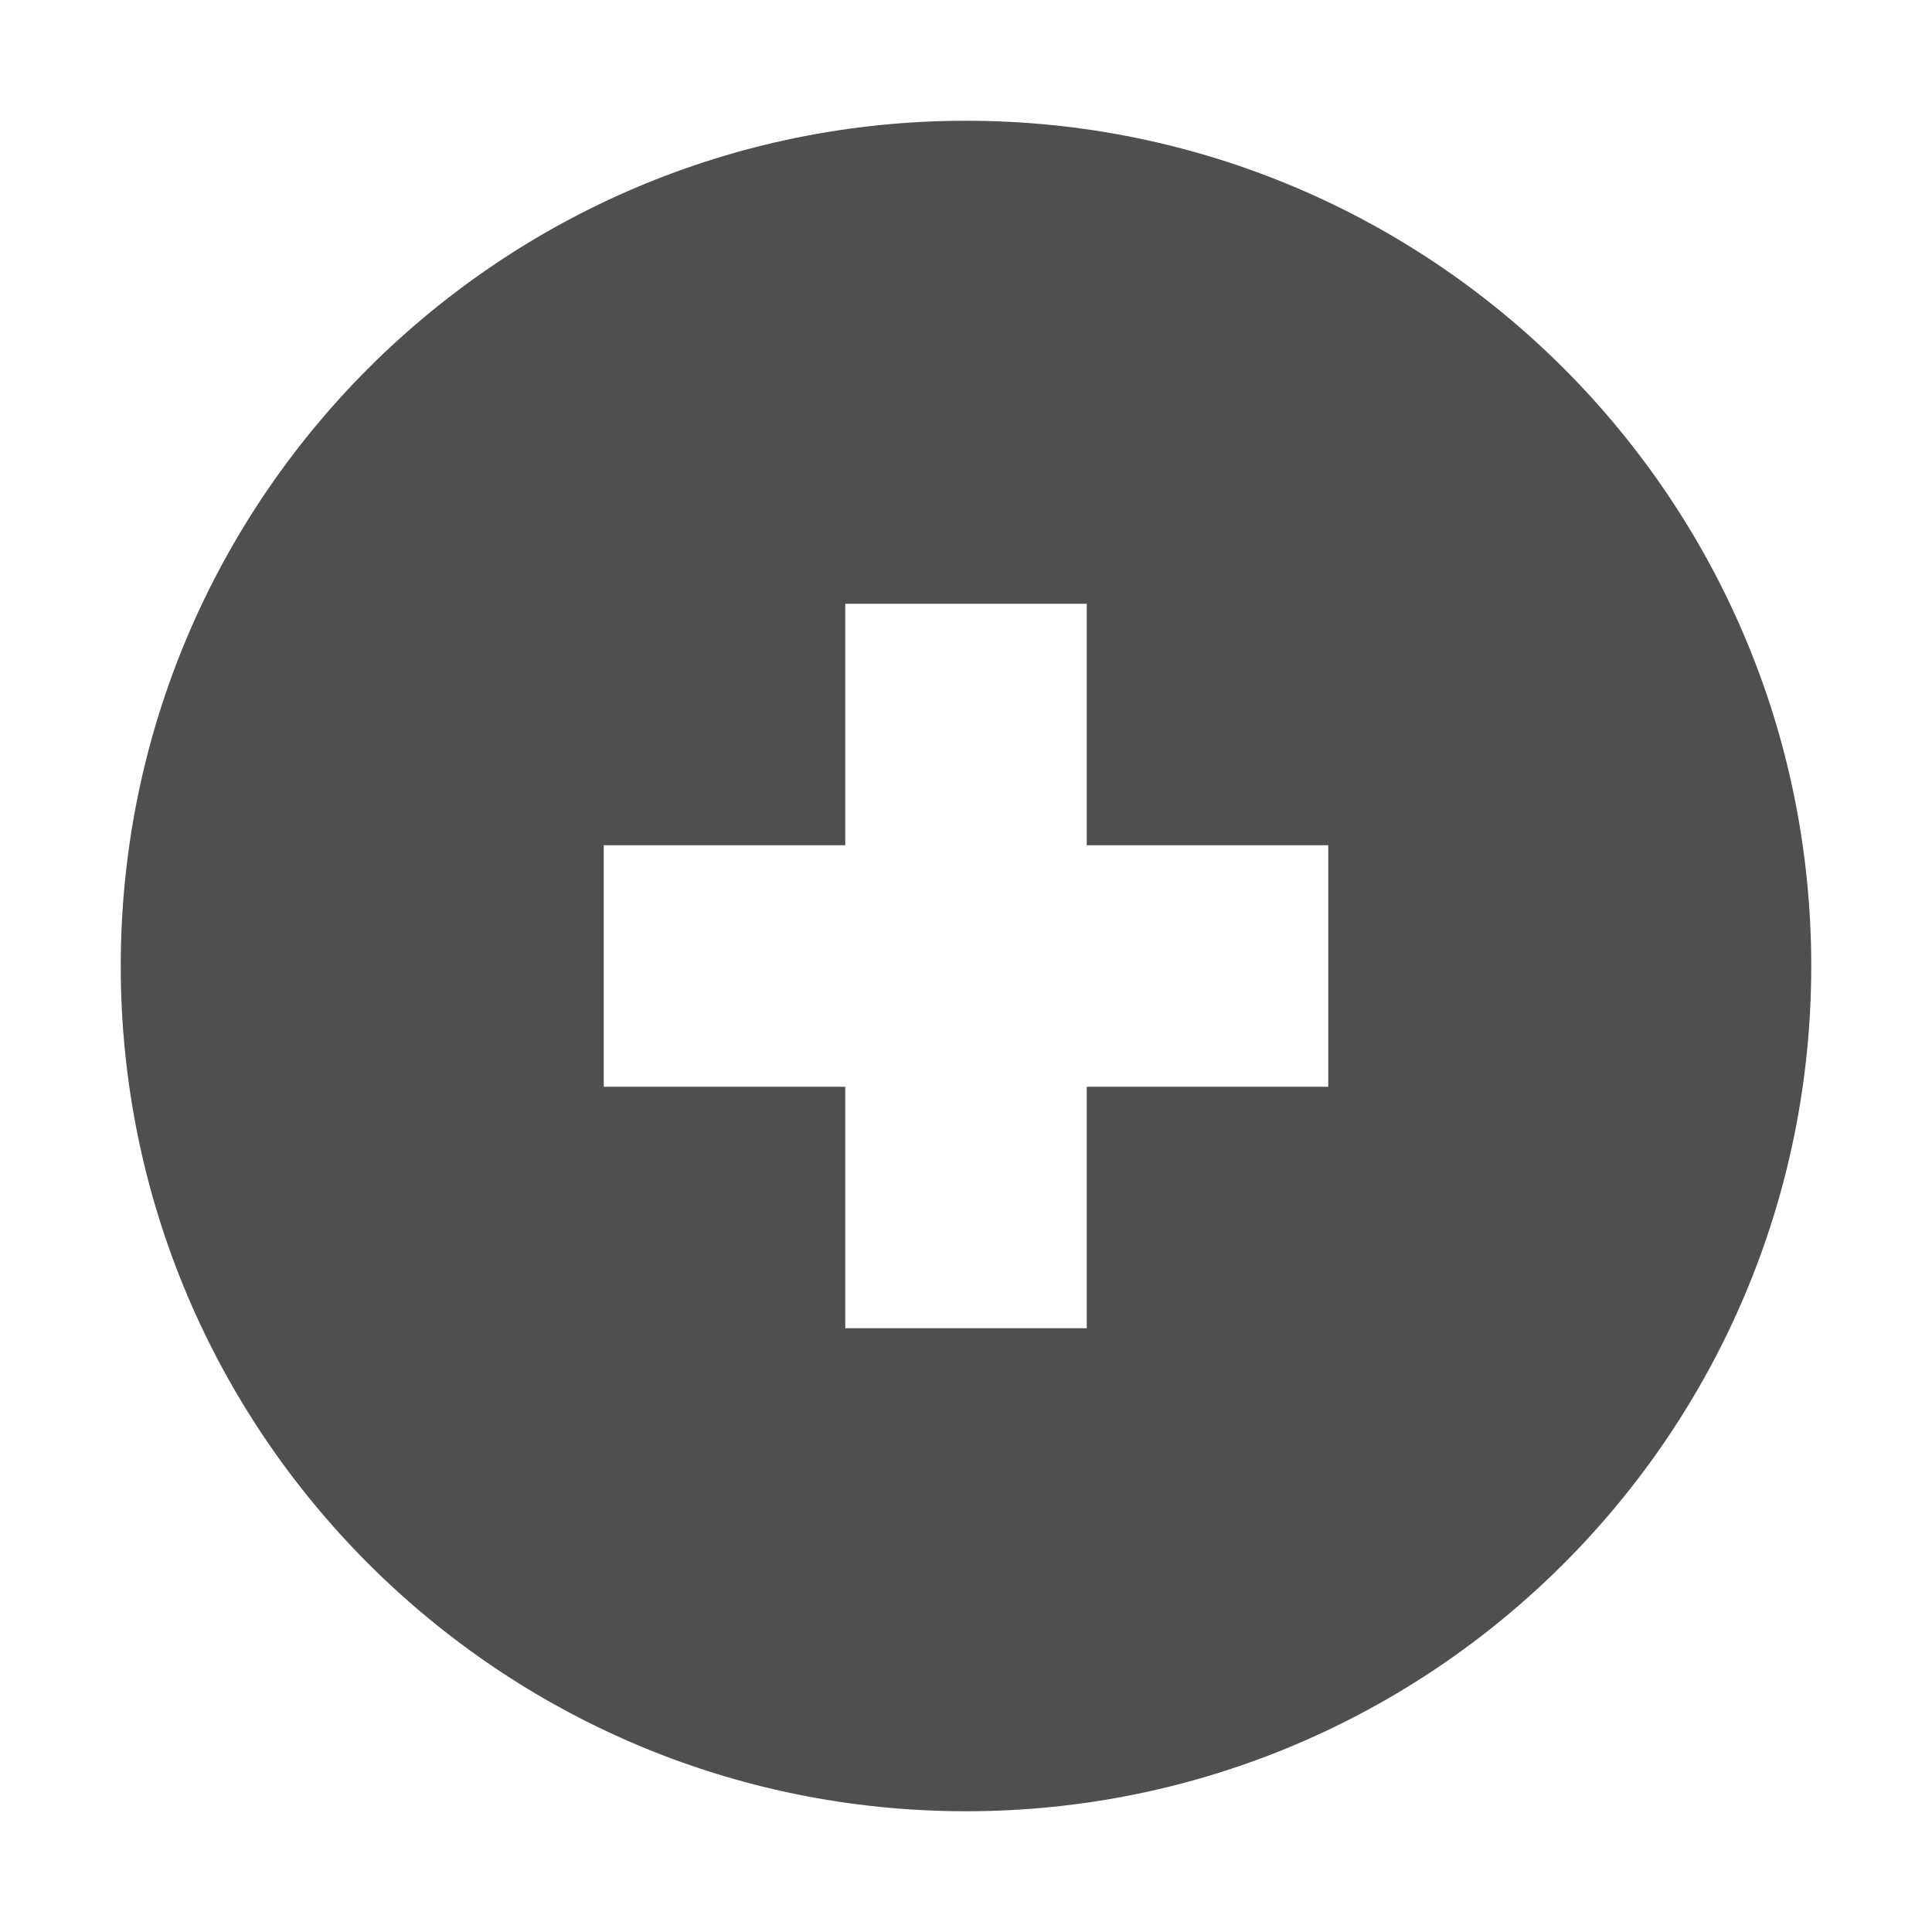
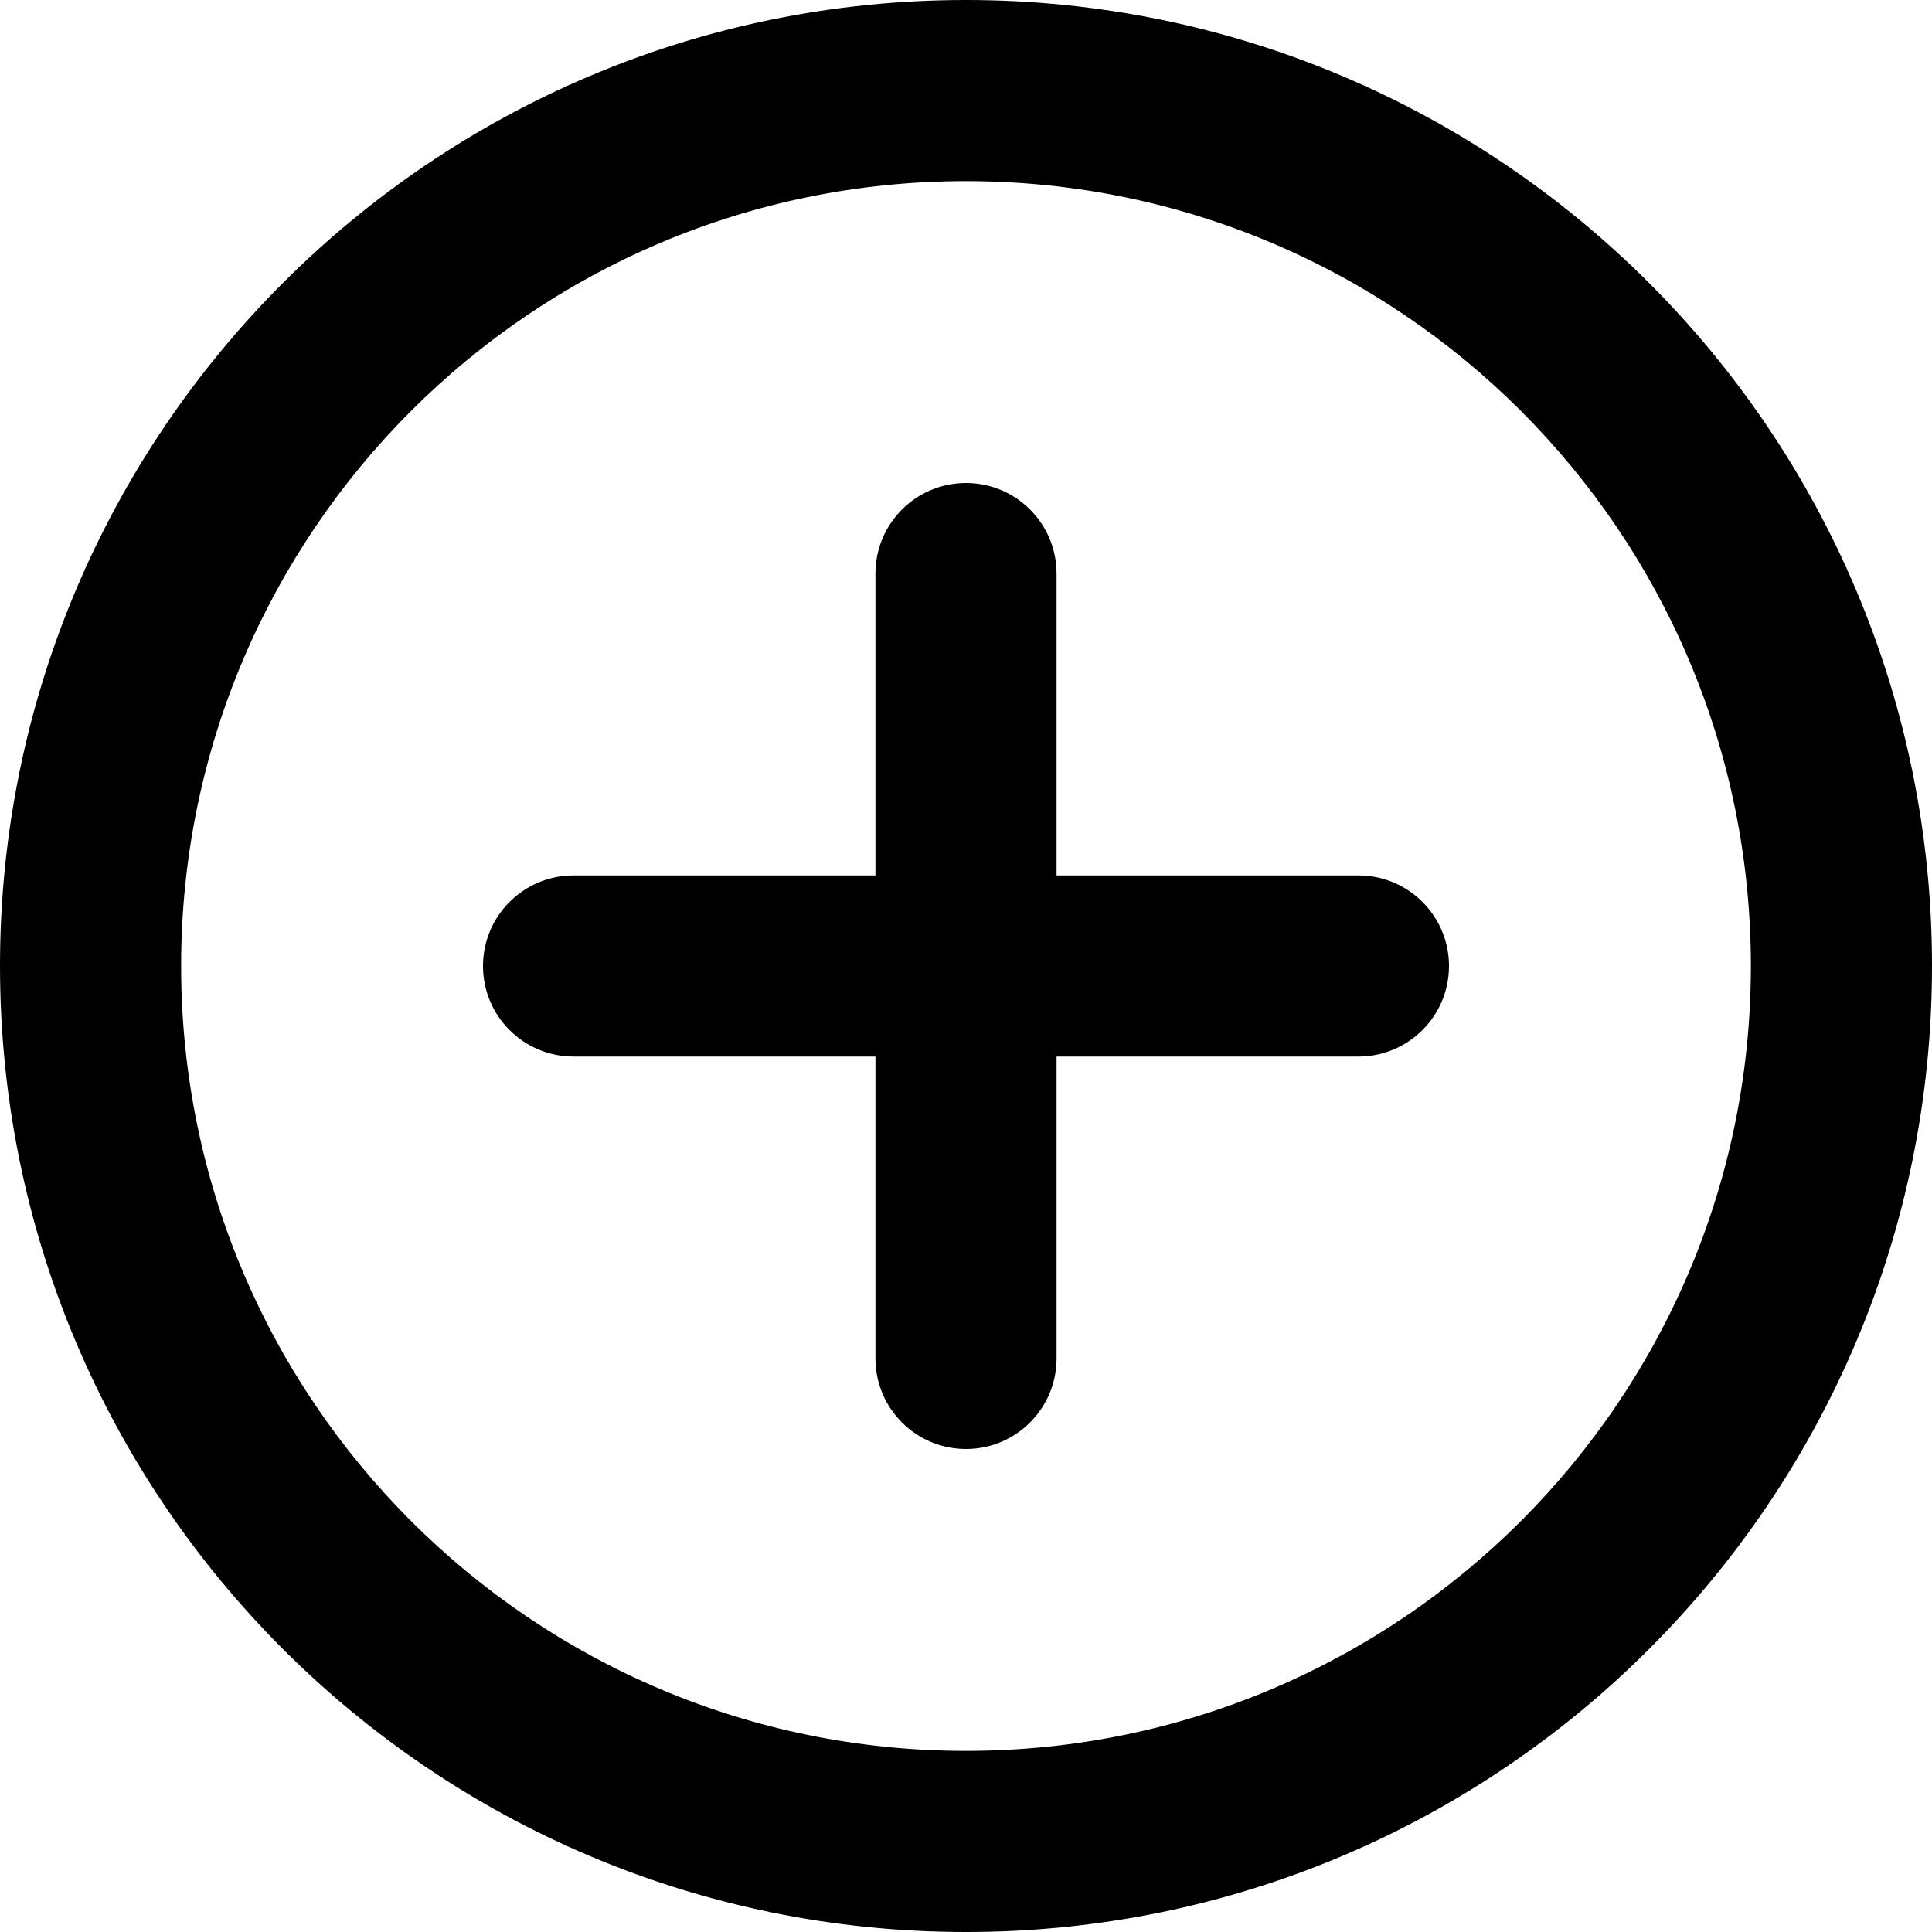
- <svg xmlns="http://www.w3.org/2000/svg" version="1.1" x="0" y="0" width="100%" height="100%" viewBox="0, 0, 16, 16">
-   <g id="Layer_1">
-     <path d="M8,1 C11.866,1 15,4.134 15,8 C15,11.866 11.866,15 8,15 C4.134,15 1,11.866 1,8 C1,4.134 4.134,1 8,1 z M9,5 L7,5 L7,7 L5,7 L5,9 L7,9 L7,11 L9,11 L9,9 L11,9 L11,7 L9,7 L9,5 z" fill="#4F4F4F" />
-   </g>
+ <svg xmlns="http://www.w3.org/2000/svg" width="16" height="16" viewBox="0 0 16 16">
+   <path fill-rule="evenodd" d="M1.5 8a6.5 6.5 0 1113 0 6.5 6.5 0 01-13 0zM8 0a8 8 0 100 16A8 8 0 008 0zm.75 4.75a.75.75 0 00-1.5 0v2.5h-2.5a.75.75 0 000 1.5h2.5v2.5a.75.75 0 001.5 0v-2.5h2.5a.75.75 0 000-1.5h-2.5v-2.5z" />
</svg>
